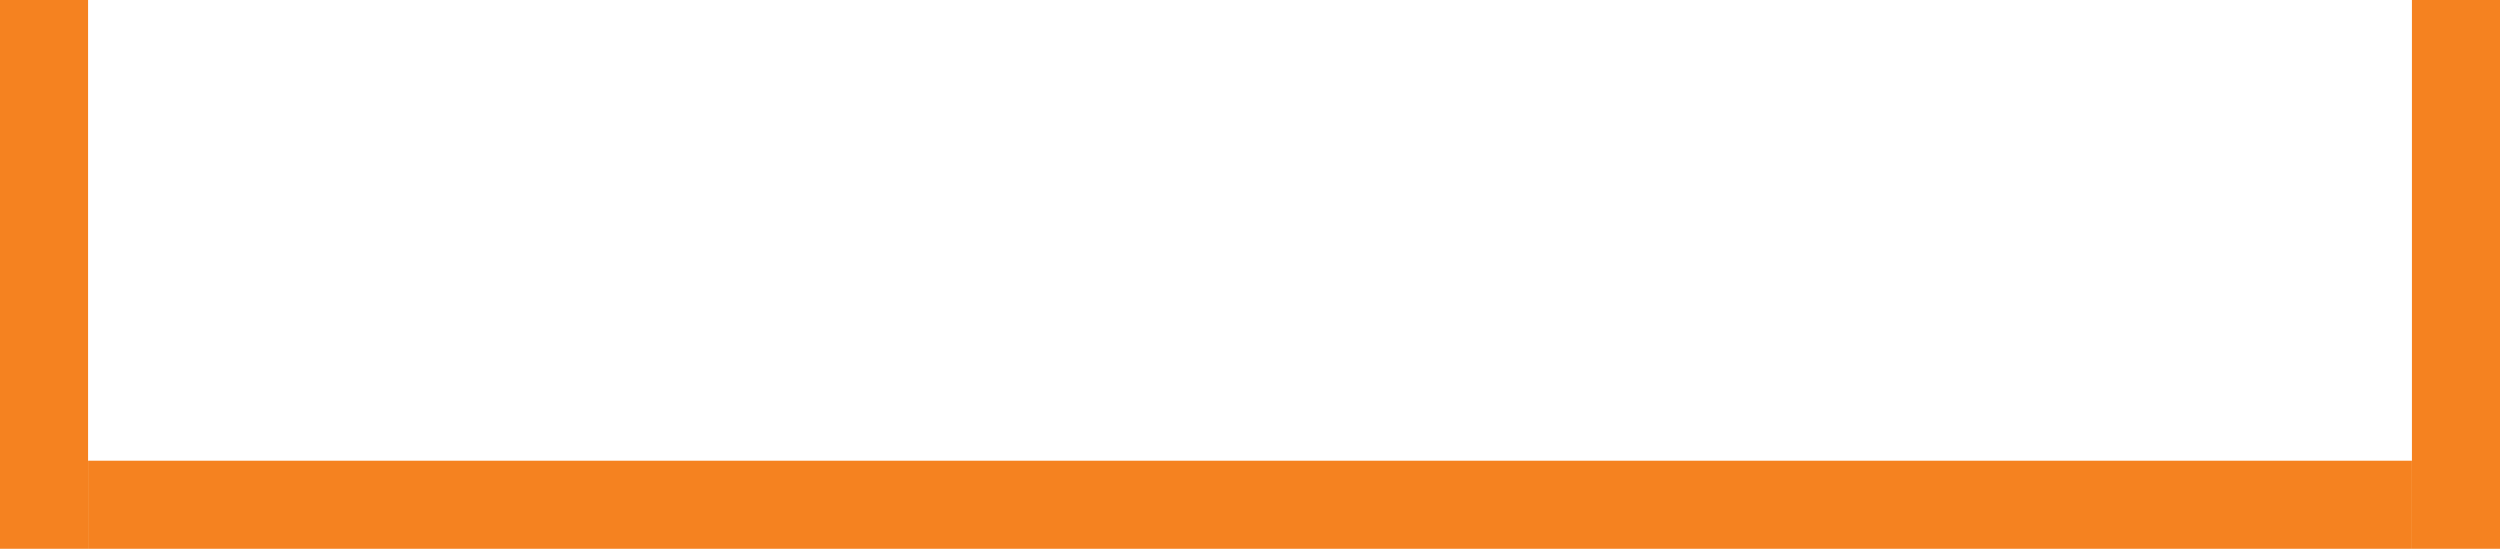
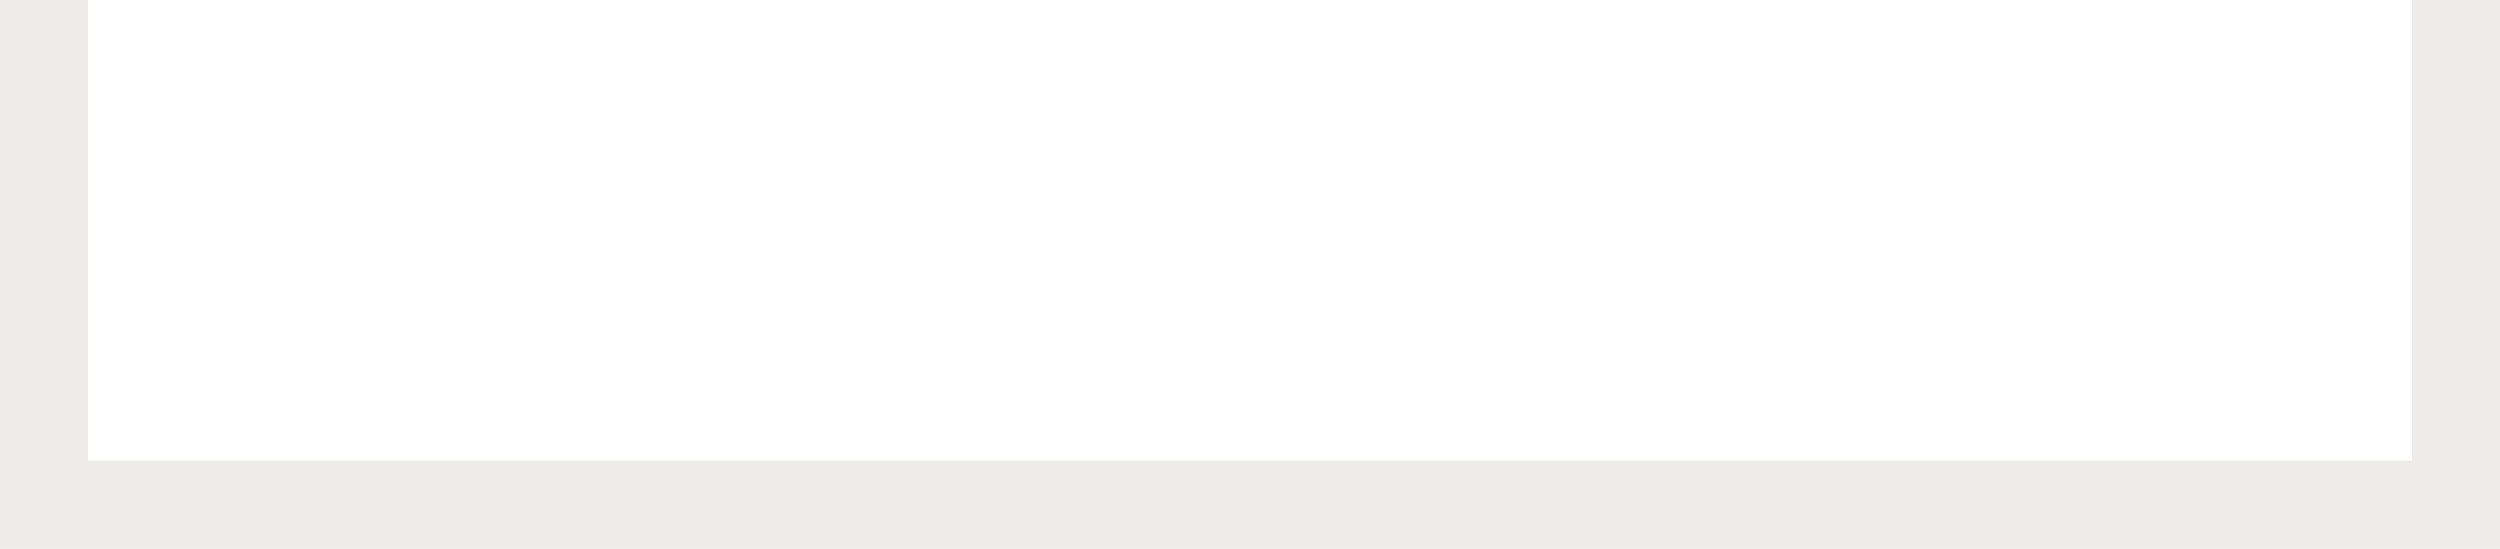
- <svg xmlns="http://www.w3.org/2000/svg" width="369" height="81" viewBox="0 0 369 81" fill="none">
-   <rect x="356" y="81" width="343" height="13" transform="rotate(-180 356 81)" fill="#F58220" />
-   <rect x="369" width="81" height="13" transform="rotate(90 369 0)" fill="#F58220" />
-   <rect x="13" width="81" height="13" transform="rotate(90 13 0)" fill="#F58220" />
+ <svg xmlns="http://www.w3.org/2000/svg" version="1.1" viewBox="0 0 369 81">
+   <defs>
+     <style>
+       .cls-1 {
+         fill: #edecea;
+       }
+     </style>
+   </defs>
+   <g>
+     <g id="Capa_1">
+       <rect class="cls-1" x="13" y="68" width="343" height="13" />
+       <rect class="cls-1" x="356" y="0" width="13" height="81" />
+       <rect class="cls-1" y="0" width="13" height="81" />
+     </g>
+   </g>
</svg>
